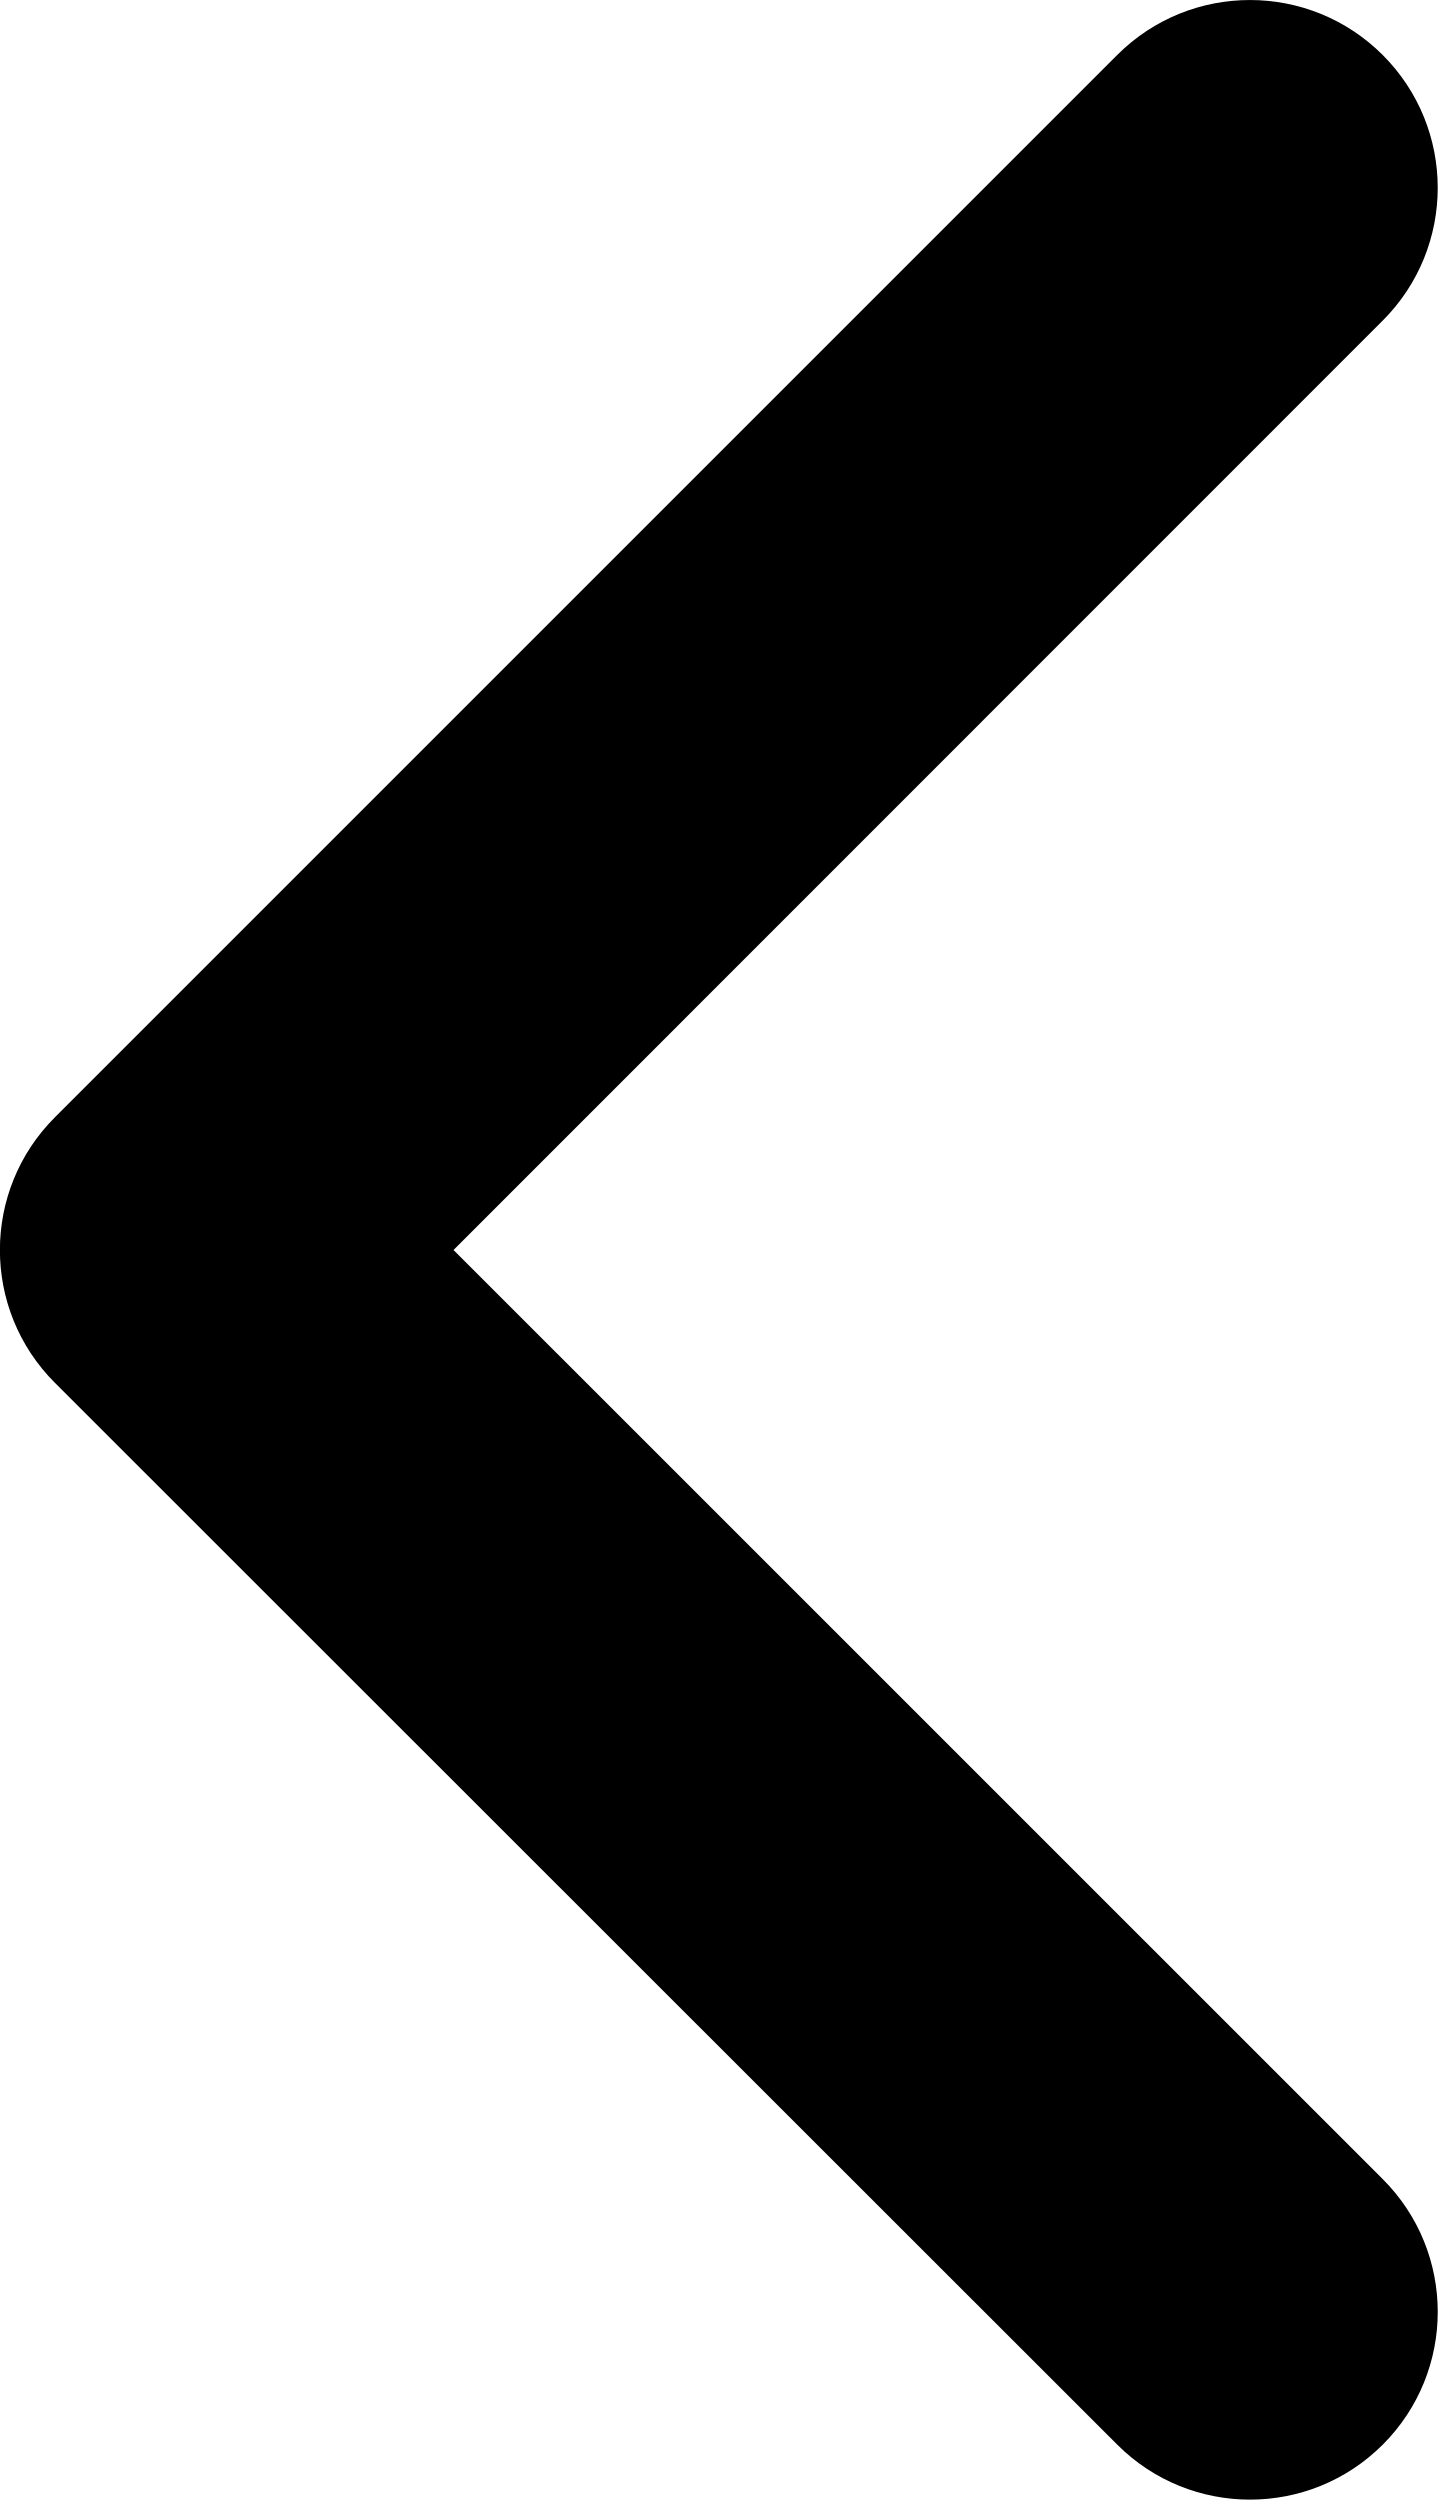
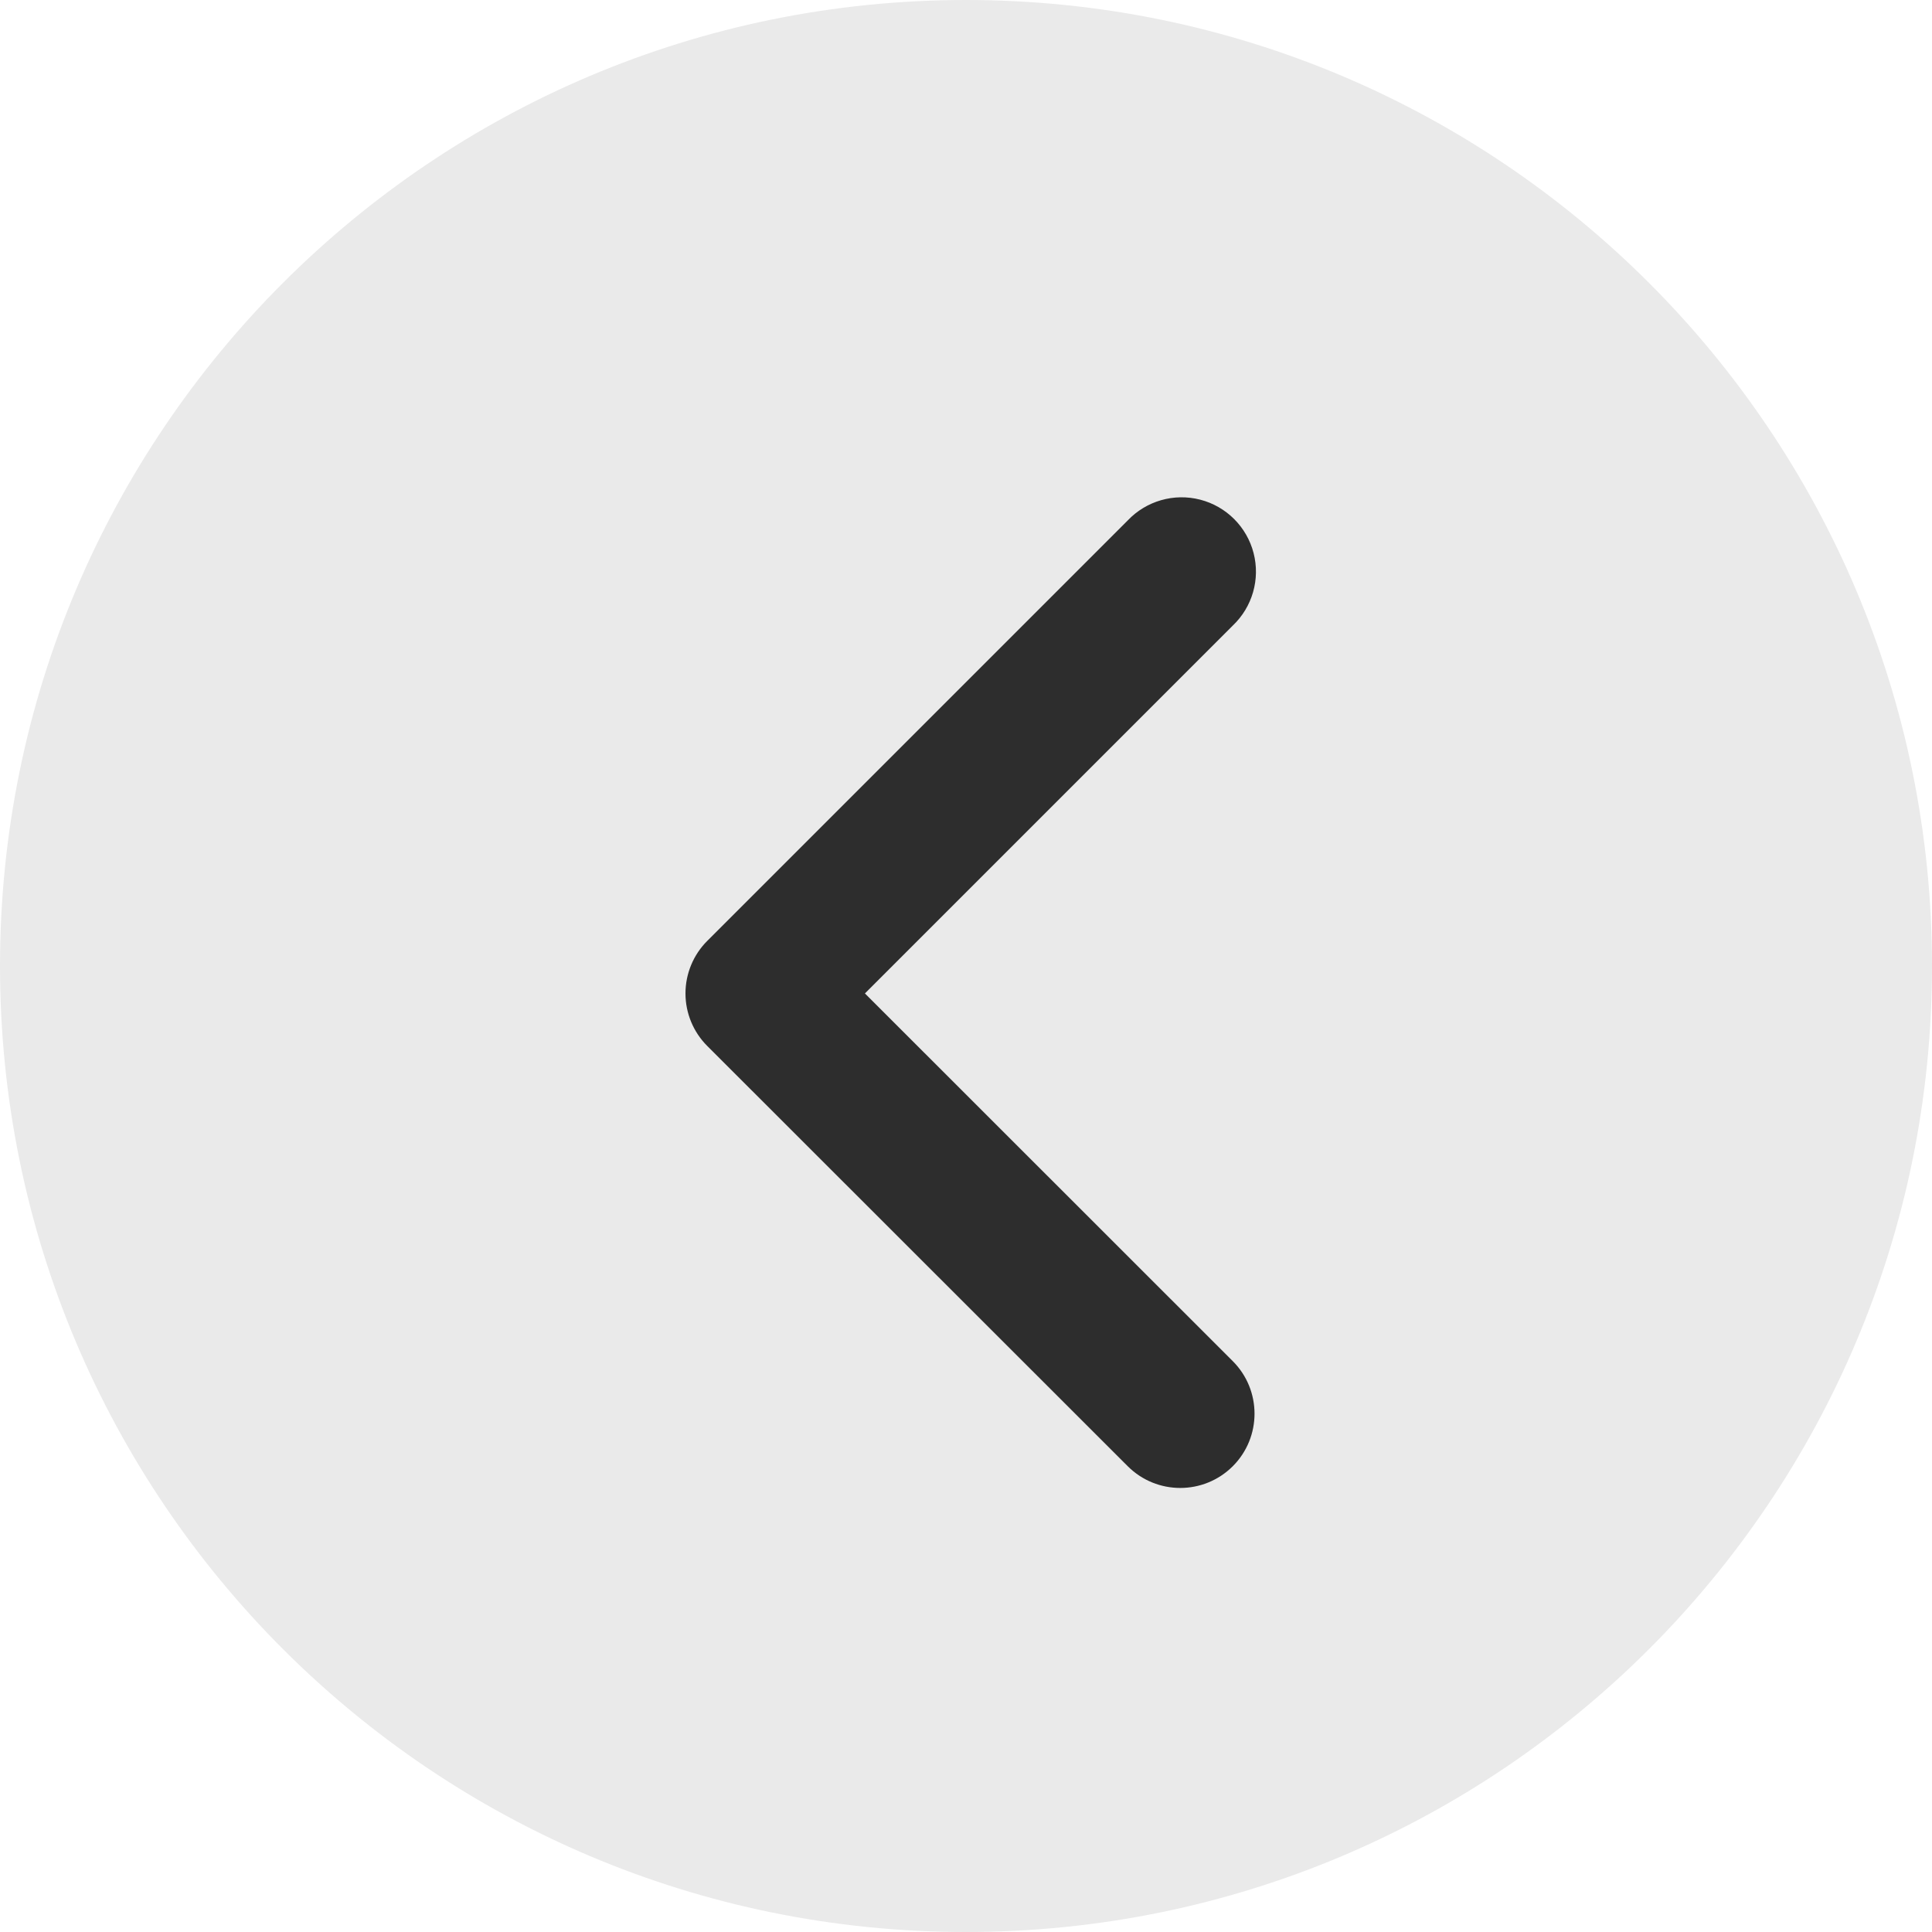
- <svg xmlns="http://www.w3.org/2000/svg" width="13.876" height="24.128" viewBox="0 0 13.876 24.128">
-   <path id="arrow-right-bold-svgrepo-com" d="M320.532,86.5a1.812,1.812,0,0,0,0,2.563L329.5,98.03,320.532,107a1.812,1.812,0,1,0,2.563,2.563l10.252-10.252a1.812,1.812,0,0,0,0-2.563L323.094,86.5A1.812,1.812,0,0,0,320.532,86.5Z" transform="translate(333.877 110.094) rotate(180)" />
+ <svg xmlns="http://www.w3.org/2000/svg" width="25" height="25" viewBox="0 0 25 25">
+   <g id="Group_131" data-name="Group 131" transform="translate(-17 -24)">
+     <circle id="Ellipse_199" data-name="Ellipse 199" cx="12.5" cy="12.5" r="12.5" transform="translate(17 24)" fill="#eaeaea" />
+     <path id="arrow-right-bold-svgrepo-com" d="M.282.282a.962.962,0,0,0,0,1.36L5.042,6.4l-4.76,4.76a.962.962,0,1,0,1.36,1.36l5.44-5.44a.961.961,0,0,0,0-1.36L1.641.282A.962.962,0,0,0,.282.282Z" transform="translate(33.234 43.255) rotate(180)" fill="#2d2d2d" />
+   </g>
</svg>
